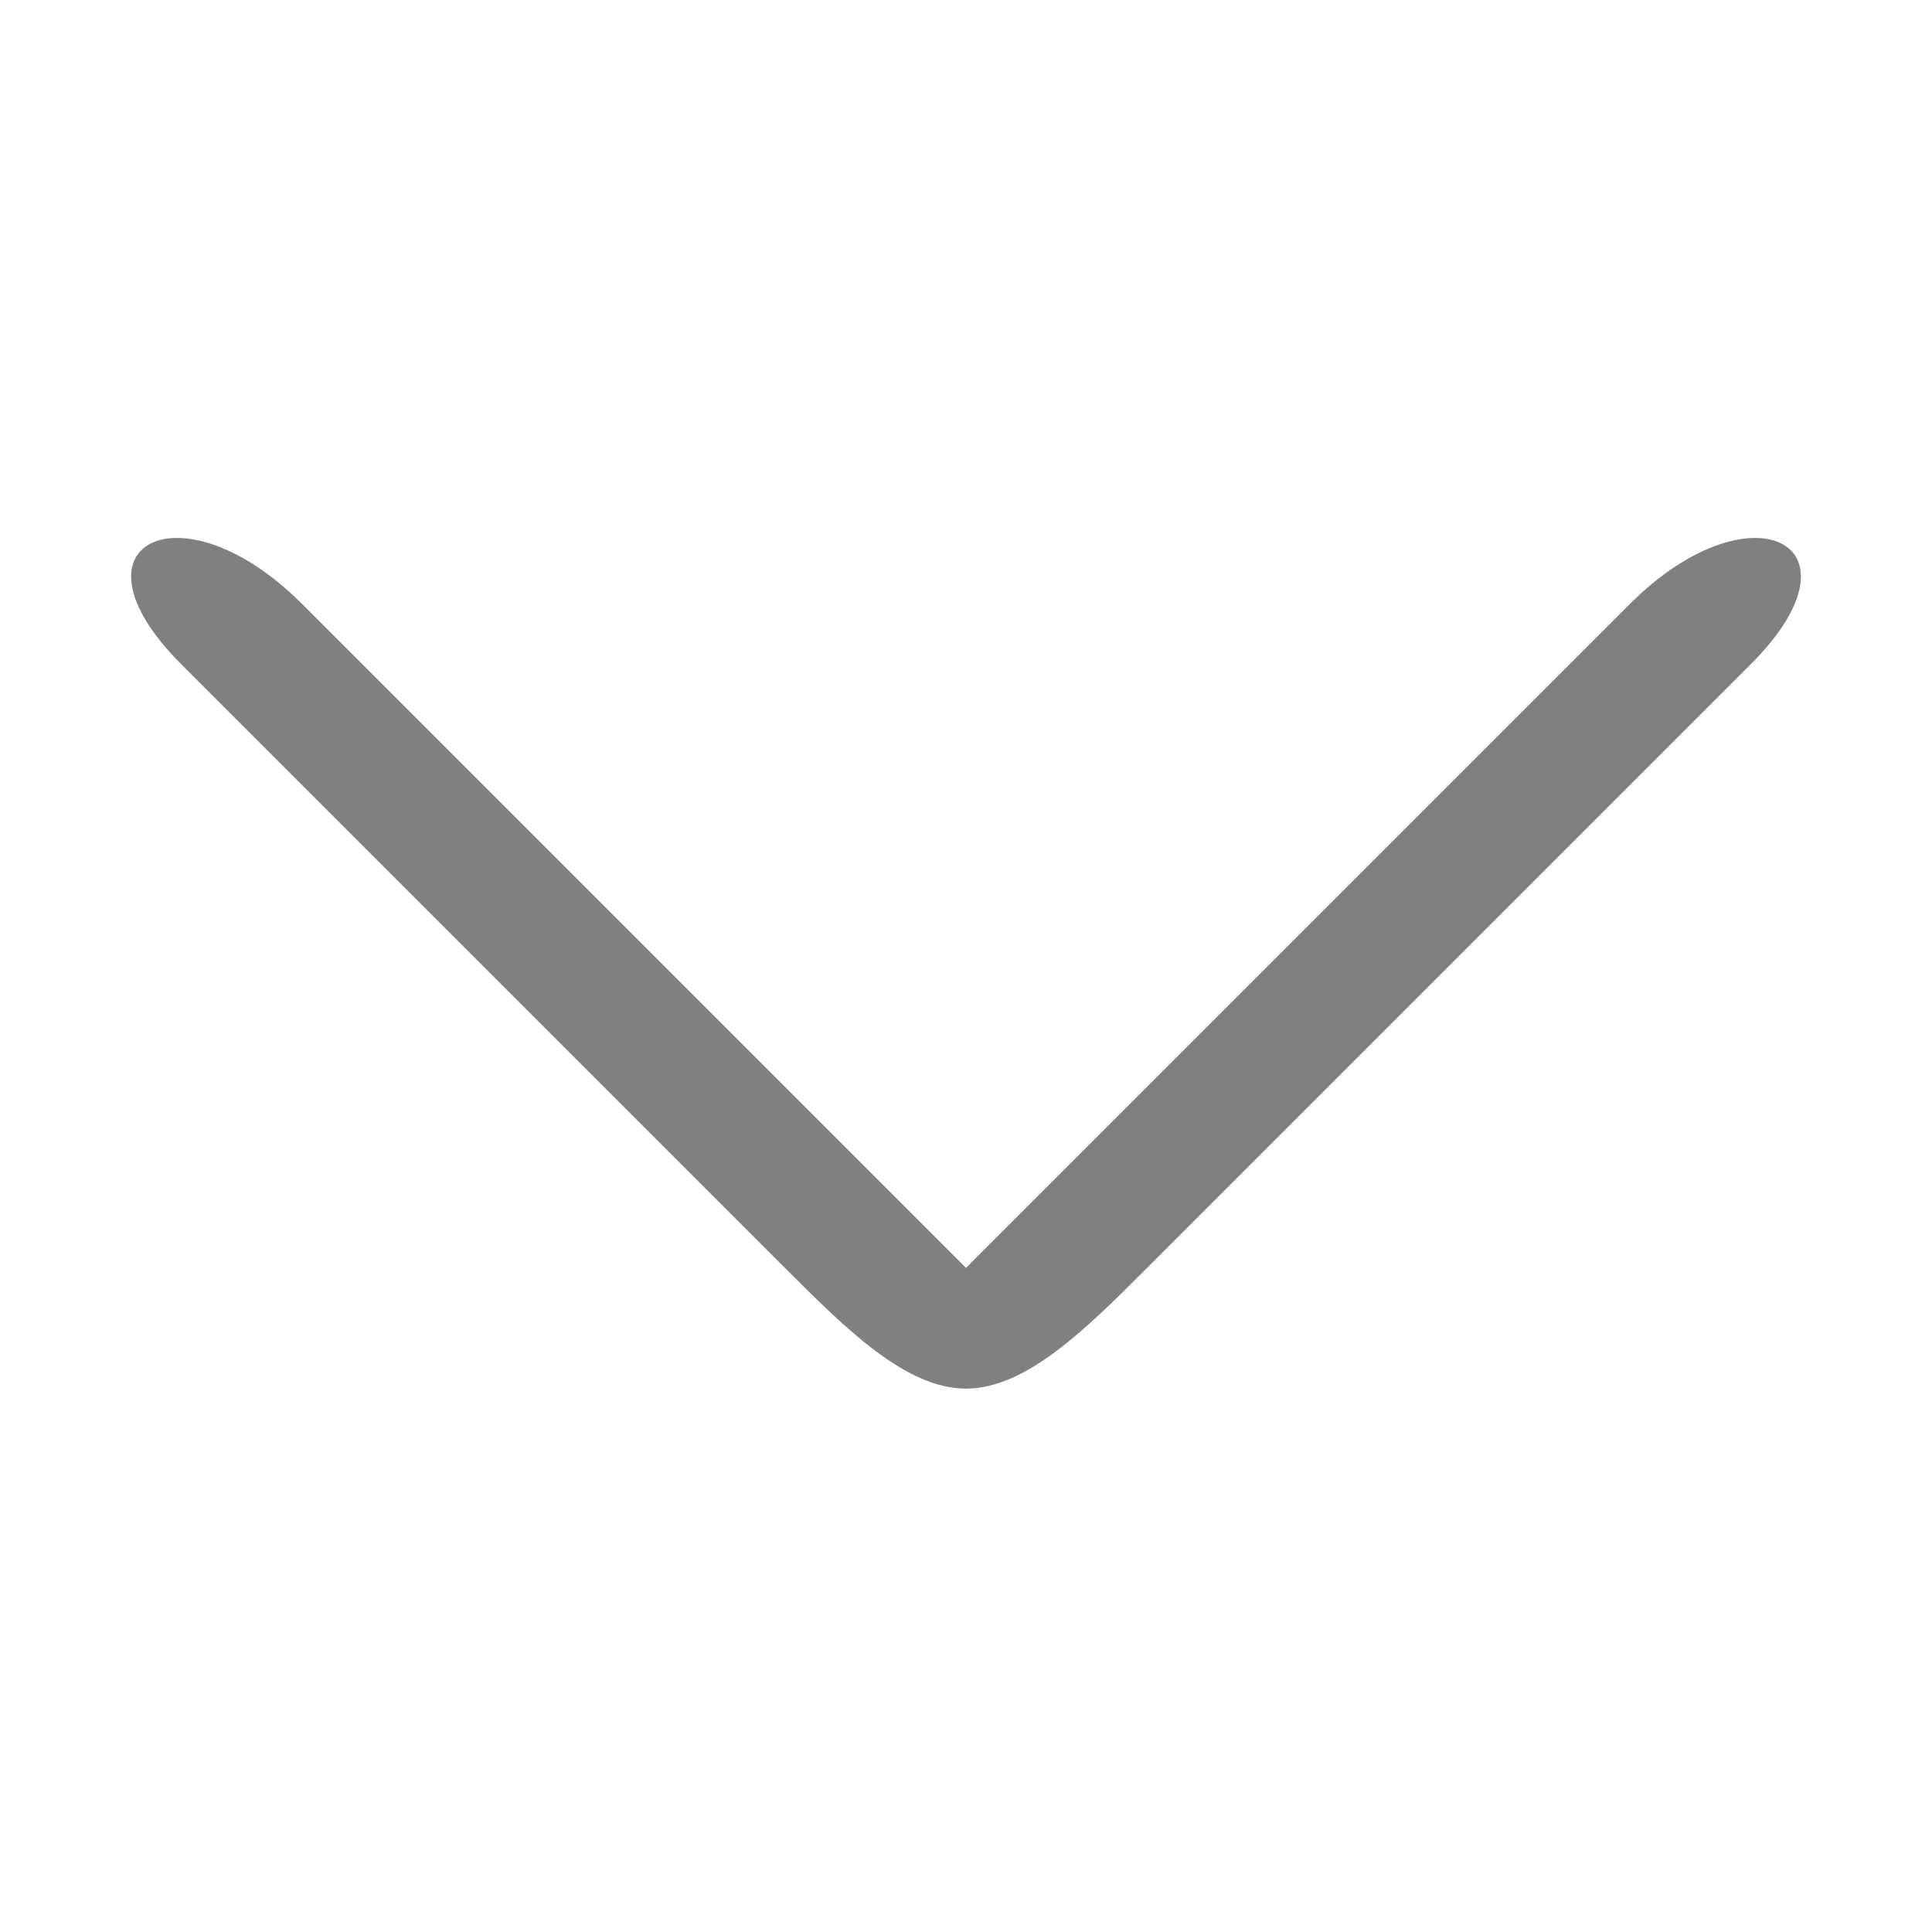
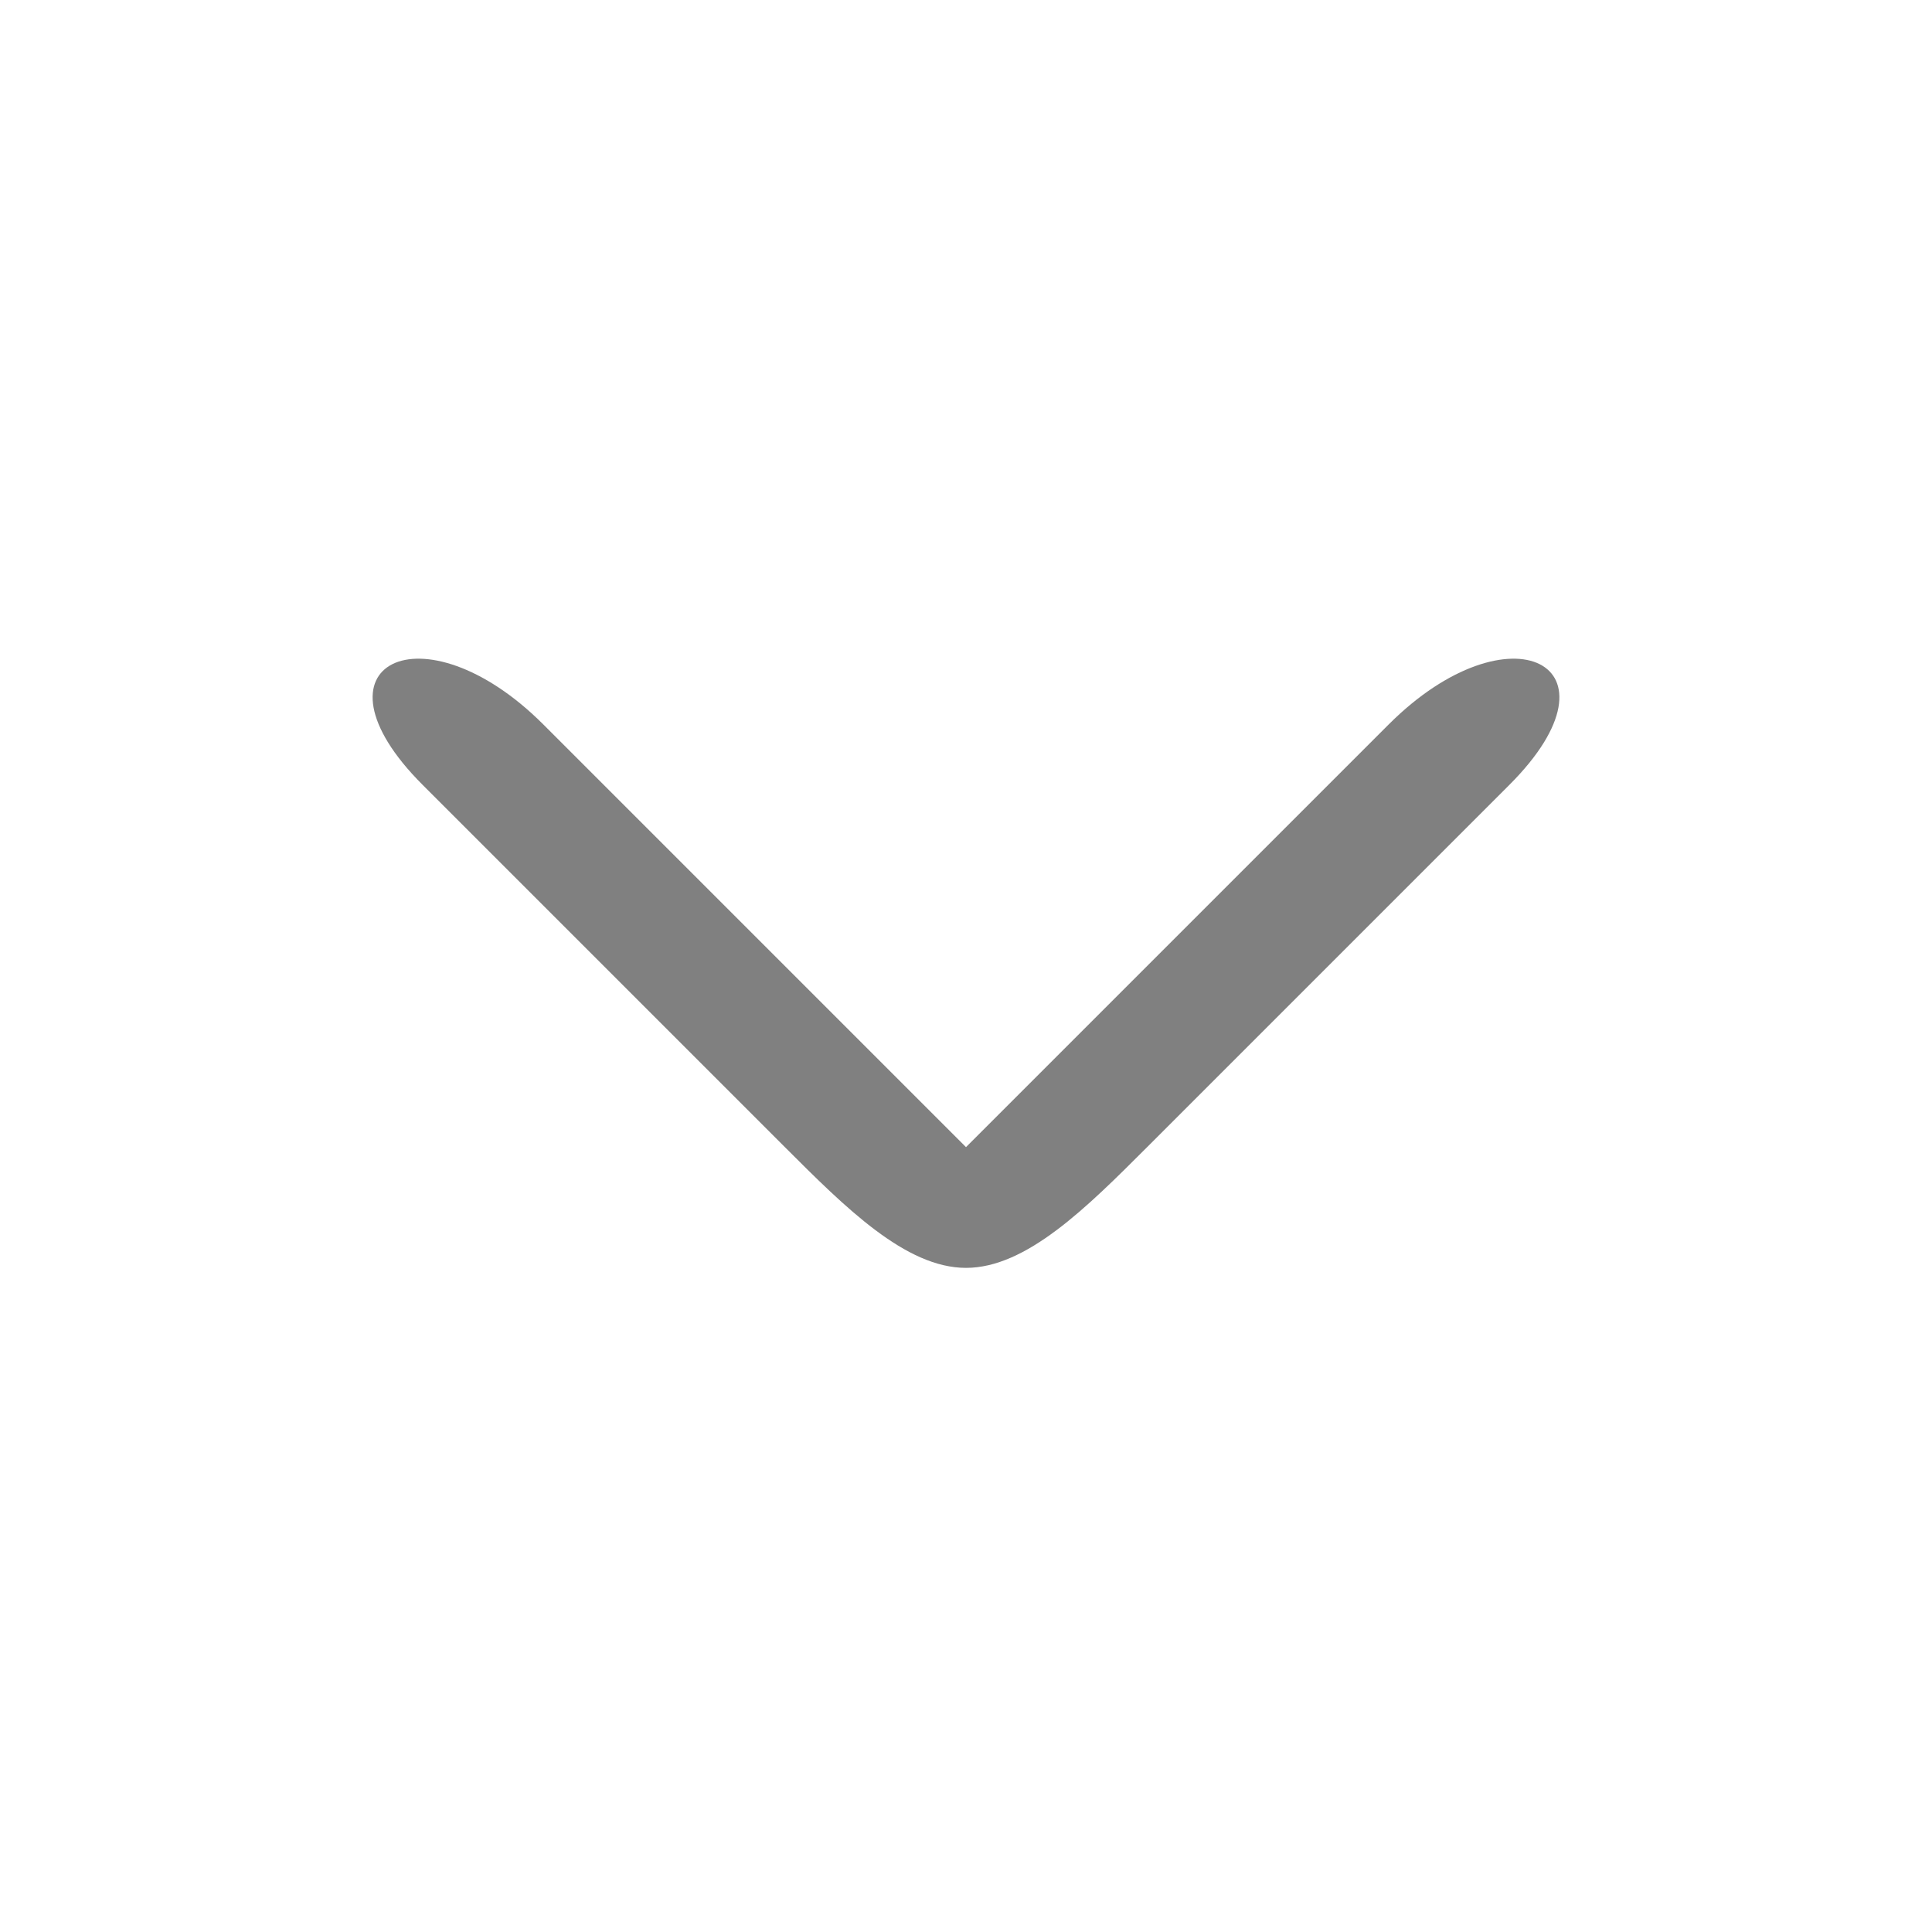
<svg xmlns="http://www.w3.org/2000/svg" width="96" height="96" viewBox="0 0 96 96" version="1.1" id="svg4">
  <defs id="defs8" />
-   <path fill="context-fill" d="M 48,63 15,30 C 9,24 3,27 9,33 L 39,63 c 3,3 6,6 9,6 C 51,69 54,66 57,63 L 87,33 c 6,-6 0,-9 -6,-3 z" id="path2" style="opacity:0.994;fill:#808080;fill-opacity:1;stroke-width:6.048" />
+   <path fill="context-fill" d="M 48,57 27,36 c -6,-6 -12,-3 -6,3 l 18,18 c 3,3 6,6 9,6 C 51,63 54,60 57,57 L 75,39 c 6,-6 0,-9 -6,-3 z" id="path2" style="opacity:0.994;fill:#808080;fill-opacity:1;stroke-width:6.048" />
</svg>
